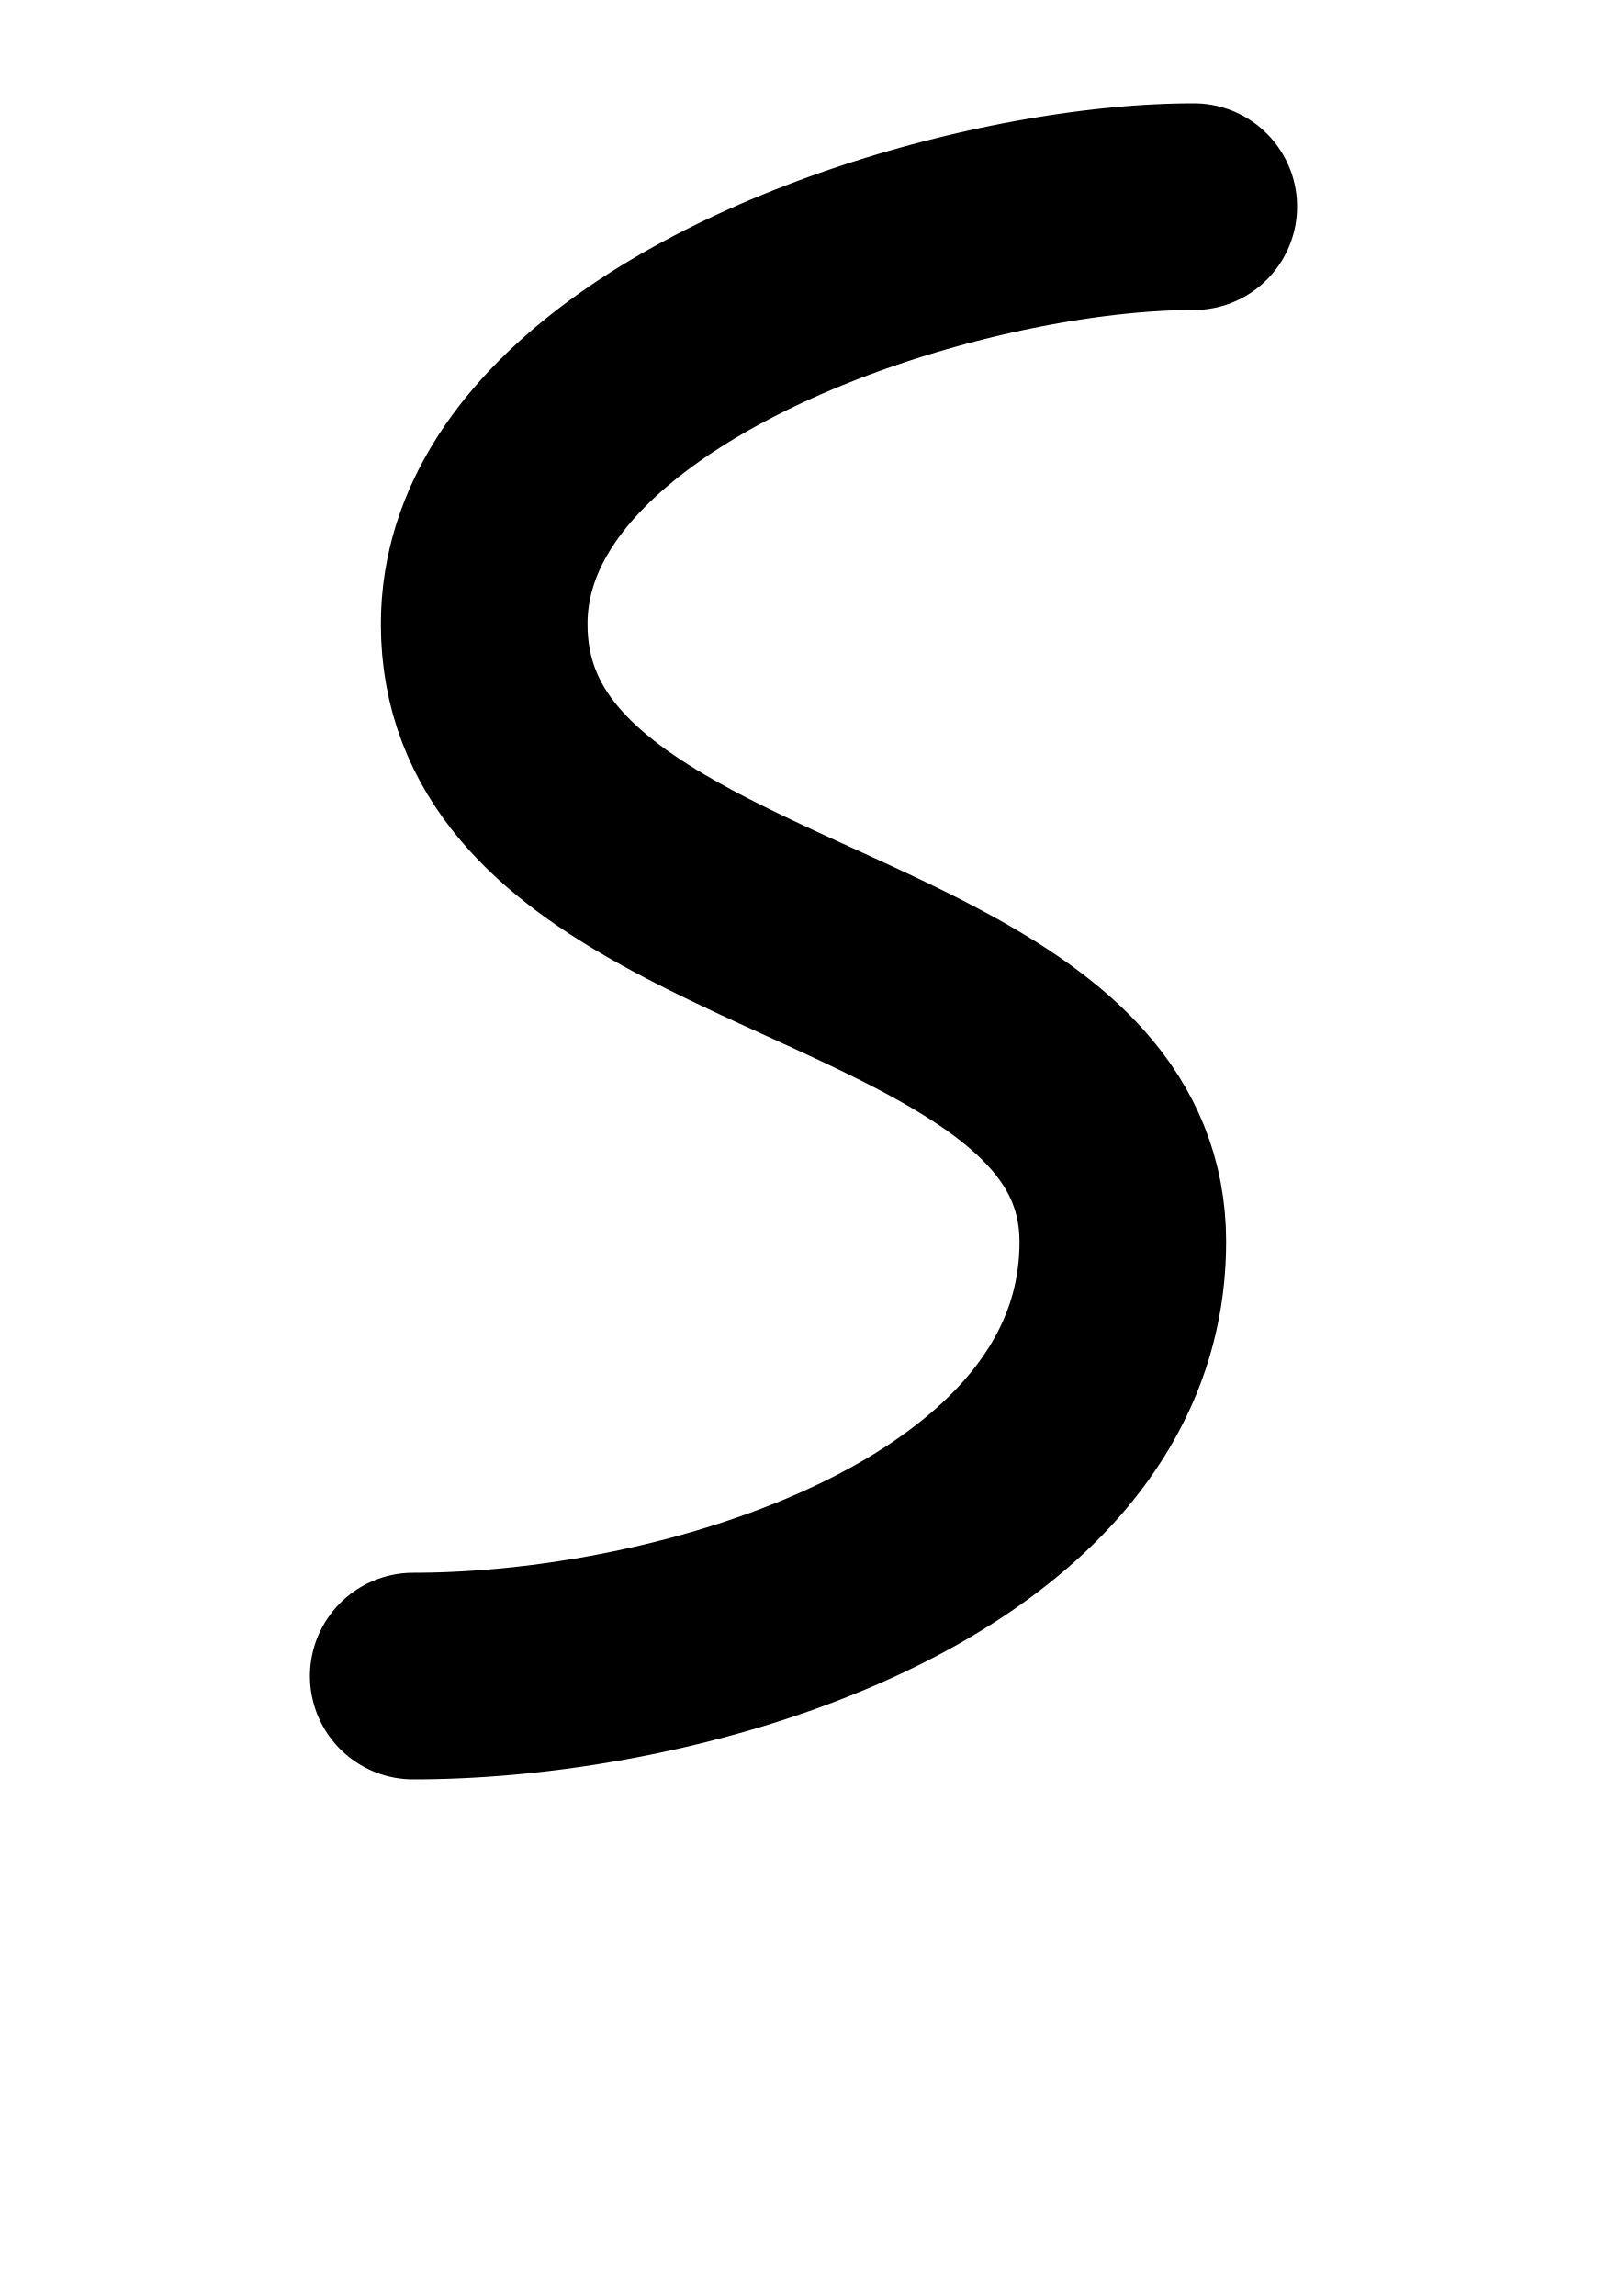
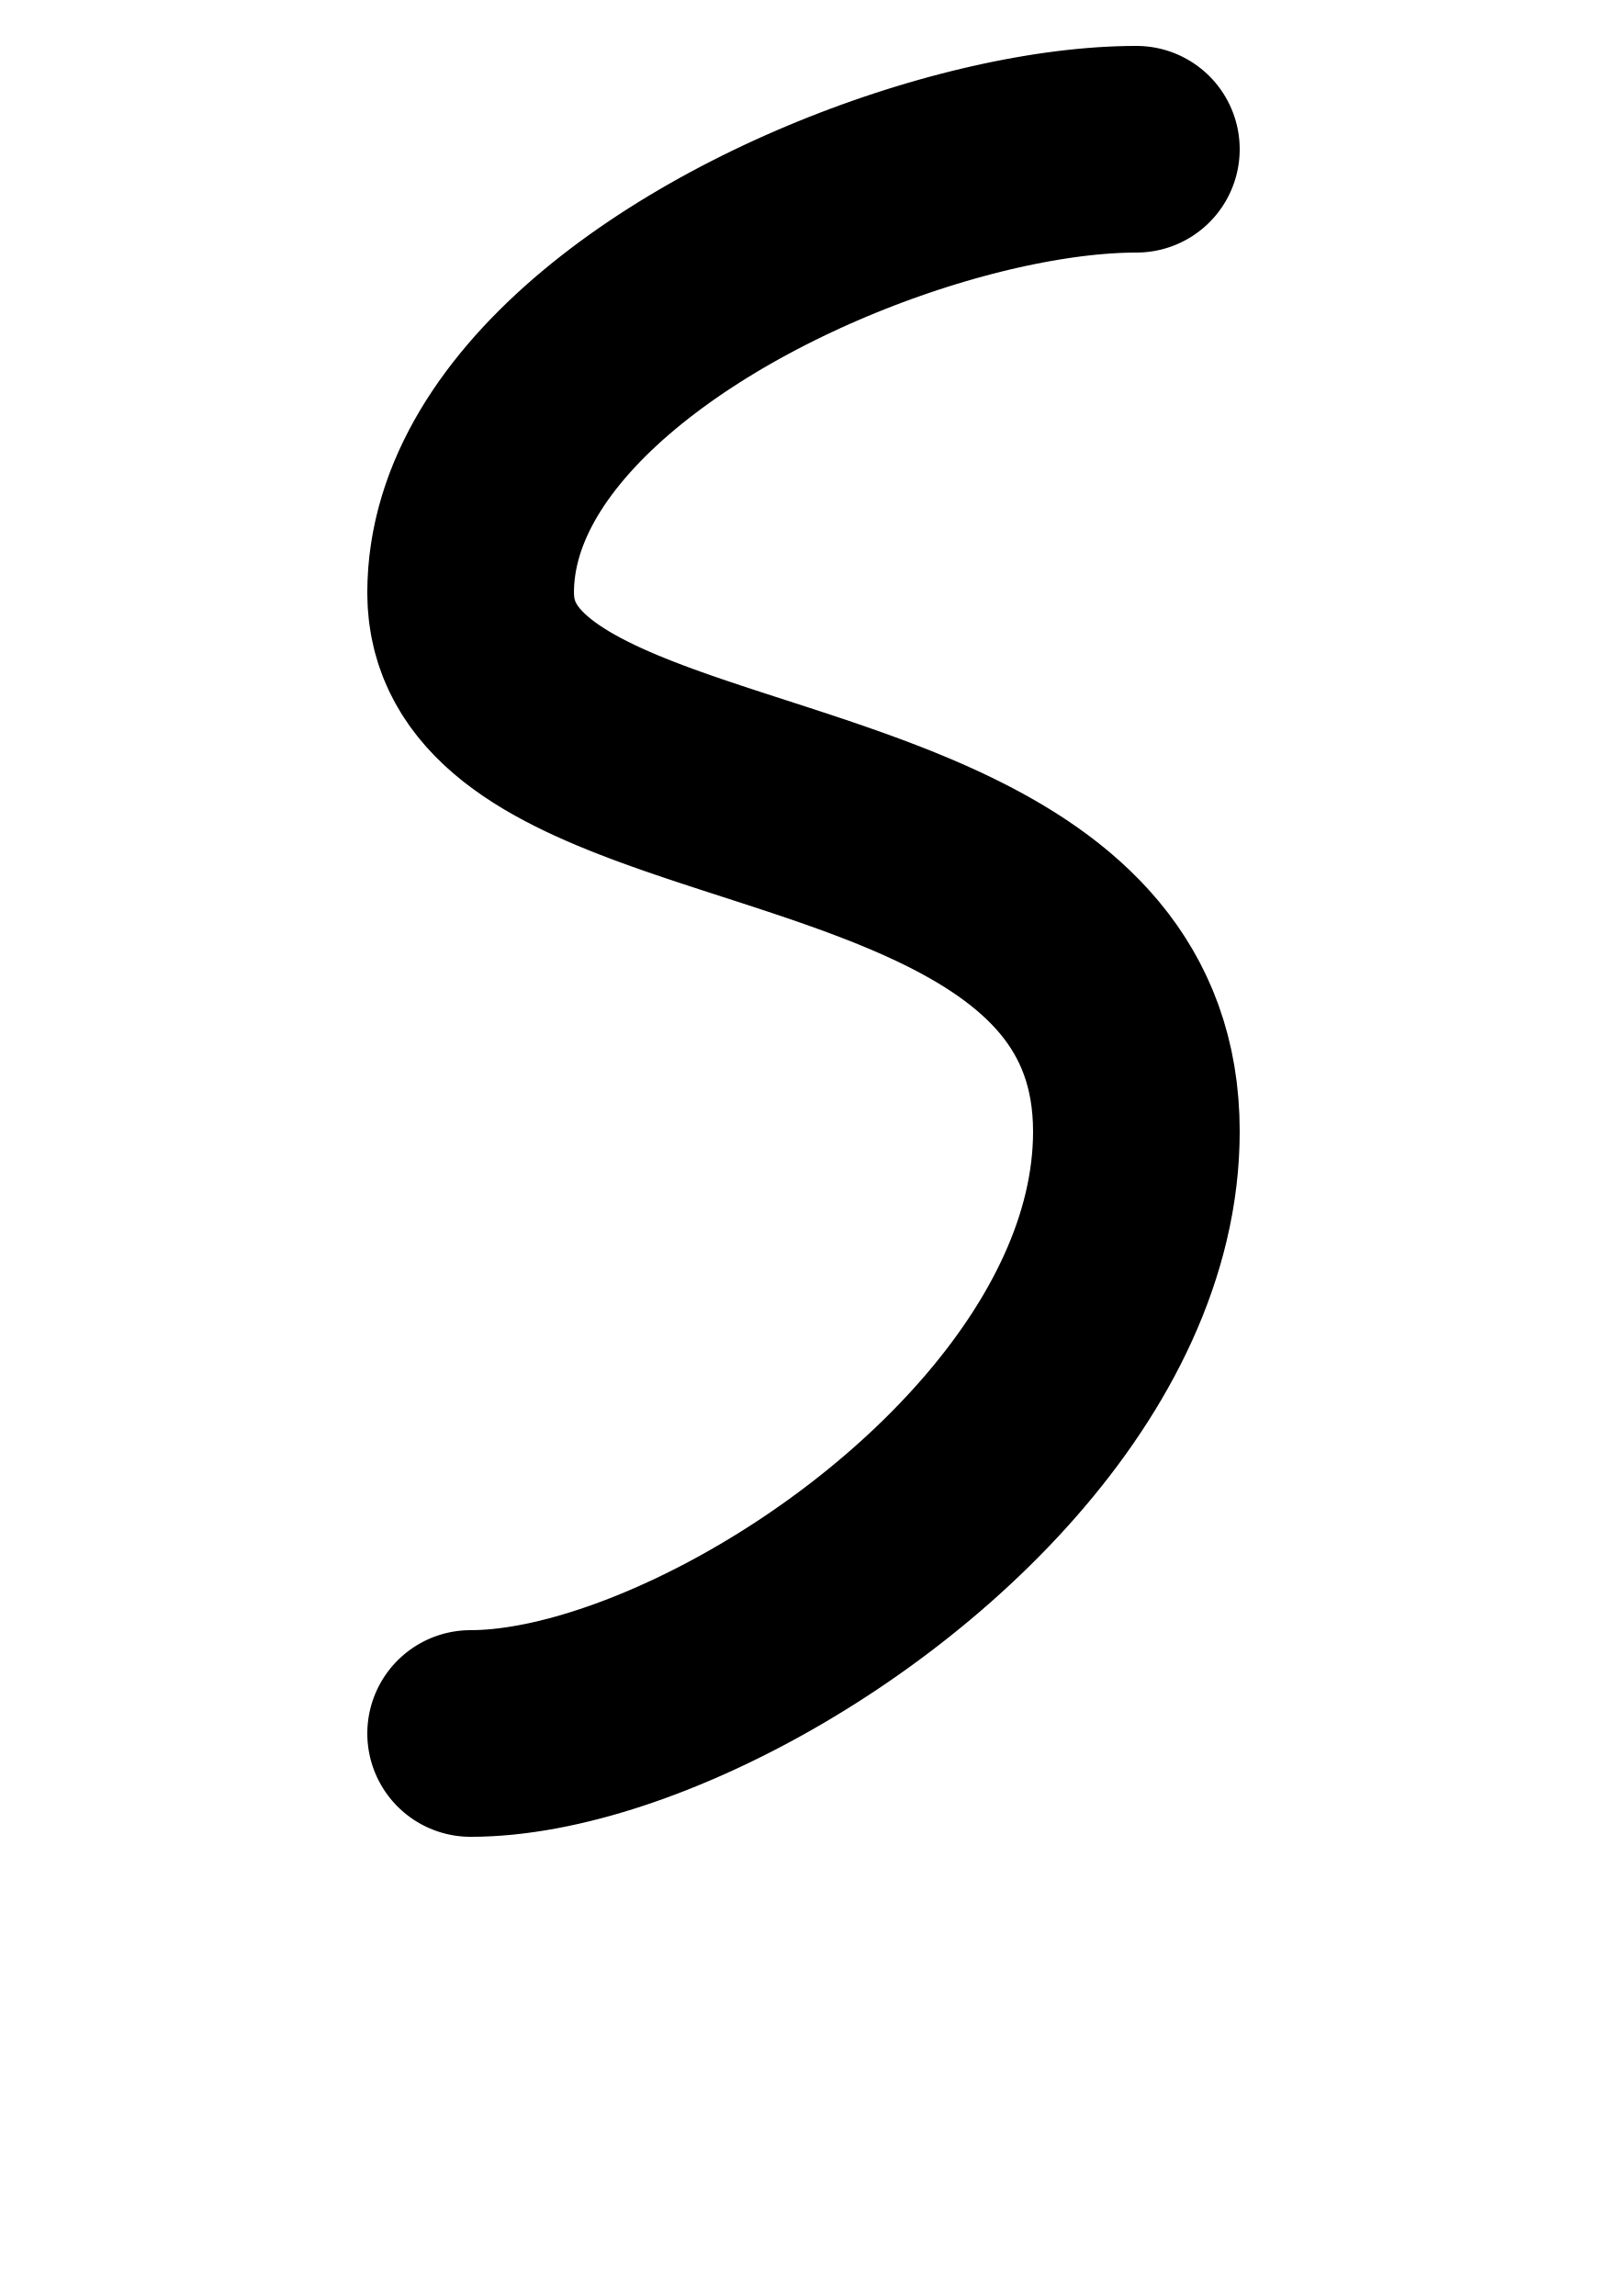
- <svg xmlns="http://www.w3.org/2000/svg" width="700.000" height="1000" viewBox="0 0 700.000 1000">
-   <path d="M 516.016 45.026 L 515.428 45.034 L 511.679 45.108 L 511.113 45.123 L 507.298 45.246 L 506.752 45.267 L 502.875 45.440 L 502.347 45.467 L 498.410 45.688 L 497.898 45.720 L 493.903 45.991 L 493.406 46.027 L 489.355 46.347 L 488.872 46.388 L 484.769 46.756 L 484.298 46.801 L 480.145 47.218 L 479.685 47.267 L 475.484 47.732 L 475.033 47.784 L 470.787 48.298 L 470.346 48.354 L 466.057 48.916 L 465.624 48.974 L 461.295 49.585 L 460.869 49.647 L 456.502 50.305 L 456.083 50.370 L 451.680 51.076 L 451.267 51.144 L 446.832 51.898 L 446.423 51.969 L 441.957 52.770 L 441.552 52.845 L 437.059 53.694 L 436.658 53.771 L 432.140 54.667 L 431.742 54.748 L 427.201 55.692 L 426.804 55.776 L 422.243 56.766 L 421.849 56.854 L 417.270 57.891 L 416.877 57.982 L 412.282 59.066 L 411.890 59.161 L 407.283 60.292 L 406.891 60.390 L 402.273 61.567 L 401.881 61.669 L 397.256 62.893 L 396.862 62.999 L 392.232 64.270 L 391.837 64.380 L 387.204 65.697 L 386.808 65.811 L 382.175 67.174 L 381.776 67.293 L 377.145 68.702 L 376.744 68.826 L 372.117 70.281 L 371.713 70.410 L 367.094 71.910 L 366.686 72.045 L 362.077 73.591 L 361.665 73.731 L 357.068 75.323 L 356.652 75.469 L 352.069 77.106 L 351.649 77.259 L 347.083 78.941 L 346.657 79.100 L 342.112 80.827 L 341.680 80.994 L 337.157 82.766 L 336.719 82.940 L 332.220 84.757 L 331.776 84.940 L 327.305 86.802 L 326.854 86.992 L 322.412 88.899 L 321.953 89.099 L 317.544 91.050 L 317.078 91.259 L 312.703 93.255 L 312.228 93.474 L 307.891 95.514 L 307.408 95.745 L 303.110 97.829 L 302.618 98.071 L 298.362 100.199 L 297.860 100.454 L 293.650 102.625 L 293.138 102.893 L 288.975 105.109 L 288.453 105.391 L 284.339 107.650 L 283.806 107.947 L 279.745 110.250 L 279.201 110.563 L 275.194 112.909 L 274.639 113.239 L 270.690 115.628 L 270.123 115.977 L 266.233 118.409 L 265.654 118.777 L 261.827 121.253 L 261.236 121.641 L 257.473 124.160 L 256.870 124.571 L 253.174 127.132 L 252.558 127.566 L 248.932 130.170 L 248.304 130.629 L 244.750 133.276 L 244.109 133.762 L 240.630 136.451 L 239.976 136.965 L 236.574 139.696 L 235.908 140.242 L 232.586 143.015 L 231.908 143.592 L 228.668 146.407 L 227.978 147.019 L 224.823 149.876 L 224.122 150.524 L 221.054 153.423 L 220.343 154.109 L 217.365 157.049 L 216.645 157.776 L 213.759 160.758 L 213.031 161.528 L 210.240 164.551 L 209.506 165.366 L 206.812 168.431 L 206.073 169.292 L 203.479 172.398 L 202.738 173.309 L 200.245 176.456 L 199.504 177.418 L 197.117 180.606 L 196.378 181.621 L 194.098 184.850 L 193.365 185.919 L 191.194 189.189 L 190.471 190.314 L 188.412 193.624 L 187.701 194.807 L 185.758 198.157 L 185.064 199.397 L 183.237 202.788 L 182.565 204.085 L 180.858 207.516 L 180.212 208.871 L 178.627 212.341 L 178.012 213.752 L 176.552 217.263 L 175.973 218.727 L 174.640 222.278 L 174.101 223.794 L 172.898 227.384 L 172.405 228.949 L 171.334 232.578 L 171.106 233.380 L 170.892 234.187 L 169.956 237.856 L 169.754 238.678 L 169.568 239.503 L 168.769 243.212 L 168.597 244.051 L 168.440 244.893 L 167.781 248.640 L 167.639 249.493 L 167.514 250.348 L 166.997 254.135 L 166.887 254.998 L 166.795 255.864 L 166.422 259.689 L 166.346 260.559 L 166.286 261.431 L 166.061 265.295 L 166.019 266.169 L 165.993 267.043 L 165.918 270.946 L 165.909 271.868 L 165.920 272.790 L 166.024 277.632 L 166.056 278.623 L 166.111 279.613 L 166.421 284.337 L 166.499 285.346 L 166.599 286.352 L 167.111 290.961 L 167.236 291.981 L 167.384 292.998 L 168.093 297.493 L 168.266 298.518 L 168.464 299.538 L 169.364 303.922 L 169.586 304.944 L 169.831 305.960 L 170.919 310.236 L 171.188 311.247 L 171.481 312.251 L 172.750 316.423 L 173.065 317.415 L 173.402 318.400 L 174.849 322.469 L 175.206 323.436 L 175.584 324.394 L 177.204 328.363 L 177.598 329.299 L 178.013 330.226 L 179.801 334.097 L 180.229 334.996 L 180.675 335.885 L 182.627 339.662 L 183.081 340.520 L 183.555 341.367 L 185.665 345.053 L 186.141 345.865 L 186.635 346.668 L 188.899 350.264 L 189.392 351.030 L 189.900 351.786 L 192.313 355.295 L 192.817 356.013 L 193.335 356.721 L 195.892 360.146 L 196.401 360.815 L 196.923 361.475 L 199.620 364.819 L 200.652 366.052 L 203.484 369.318 L 204.507 370.458 L 207.469 373.647 L 208.476 374.697 L 211.564 377.814 L 212.549 378.778 L 215.757 381.824 L 216.715 382.706 L 220.039 385.684 L 220.965 386.491 L 224.401 389.403 L 225.291 390.139 L 228.834 392.989 L 229.687 393.658 L 233.331 396.448 L 234.144 397.056 L 237.885 399.789 L 238.657 400.340 L 242.491 403.018 L 243.221 403.518 L 247.142 406.144 L 247.830 406.595 L 251.834 409.172 L 252.480 409.580 L 256.562 412.110 L 257.166 412.477 L 261.322 414.963 L 261.884 415.294 L 266.108 417.739 L 266.629 418.035 L 270.917 420.441 L 271.397 420.707 L 275.745 423.077 L 276.185 423.314 L 280.587 425.650 L 280.988 425.860 L 285.439 428.166 L 285.801 428.352 L 290.298 430.629 L 290.622 430.792 L 295.159 433.044 L 295.446 433.186 L 300.018 435.415 L 300.268 435.536 L 304.871 437.746 L 305.085 437.848 L 309.714 440.040 L 309.892 440.124 L 314.542 442.301 L 314.684 442.367 L 319.351 444.533 L 319.458 444.582 L 324.137 446.738 L 324.209 446.772 L 328.895 448.921 L 333.621 451.083 L 338.293 453.220 L 342.922 455.343 L 347.504 457.452 L 352.033 459.552 L 356.506 461.643 L 360.917 463.729 L 365.259 465.810 L 369.529 467.888 L 373.721 469.965 L 377.829 472.042 L 381.847 474.120 L 385.771 476.199 L 389.594 478.280 L 393.311 480.364 L 396.917 482.449 L 400.405 484.536 L 403.771 486.623 L 407.010 488.710 L 410.116 490.795 L 413.085 492.876 L 415.913 494.951 L 418.595 497.017 L 421.130 499.072 L 423.514 501.113 L 425.746 503.136 L 427.826 505.139 L 429.754 507.118 L 431.532 509.072 L 433.164 510.998 L 434.653 512.897 L 436.006 514.769 L 437.230 516.617 L 438.331 518.446 L 439.318 520.262 L 440.200 522.077 L 440.984 523.900 L 441.676 525.749 L 442.281 527.638 L 442.803 529.588 L 443.241 531.616 L 443.594 533.744 L 443.857 535.990 L 444.022 538.374 L 444.083 541.062 L 444.038 543.854 L 443.900 546.735 L 443.672 549.556 L 443.359 552.319 L 442.961 555.032 L 442.481 557.696 L 441.920 560.318 L 441.278 562.902 L 440.556 565.452 L 439.755 567.971 L 438.873 570.463 L 437.910 572.932 L 436.867 575.381 L 435.741 577.812 L 434.532 580.226 L 433.239 582.627 L 431.861 585.015 L 430.398 587.391 L 428.847 589.757 L 427.209 592.111 L 425.483 594.455 L 423.668 596.788 L 421.764 599.109 L 419.771 601.418 L 417.690 603.715 L 415.520 605.998 L 413.261 608.265 L 410.916 610.517 L 408.483 612.752 L 405.965 614.968 L 403.362 617.165 L 400.677 619.341 L 397.909 621.494 L 395.061 623.624 L 392.135 625.730 L 389.131 627.810 L 386.053 629.862 L 382.902 631.887 L 379.679 633.883 L 376.388 635.848 L 373.030 637.783 L 369.607 639.685 L 366.122 641.555 L 362.576 643.391 L 358.973 645.193 L 355.314 646.959 L 351.602 648.690 L 347.839 650.385 L 344.028 652.042 L 340.170 653.662 L 336.269 655.244 L 332.326 656.788 L 328.345 658.292 L 324.327 659.758 L 320.275 661.183 L 316.192 662.569 L 312.080 663.915 L 307.941 665.219 L 303.778 666.483 L 299.593 667.706 L 295.389 668.888 L 291.168 670.028 L 286.933 671.127 L 282.686 672.184 L 278.430 673.199 L 274.167 674.172 L 269.899 675.104 L 265.629 675.993 L 261.360 676.840 L 257.094 677.645 L 252.833 678.407 L 248.580 679.128 L 244.338 679.806 L 240.109 680.442 L 235.896 681.036 L 231.700 681.588 L 227.525 682.098 L 223.374 682.566 L 219.248 682.993 L 215.151 683.377 L 211.085 683.721 L 207.053 684.023 L 203.057 684.284 L 199.100 684.504 L 195.185 684.683 L 191.315 684.822 L 187.493 684.921 L 183.720 684.980 L 179.763 685.001 L 178.659 685.020 L 177.555 685.066 L 176.453 685.140 L 175.354 685.241 L 174.257 685.368 L 173.163 685.522 L 172.073 685.704 L 170.989 685.911 L 169.909 686.146 L 168.836 686.407 L 167.770 686.694 L 166.711 687.007 L 165.660 687.346 L 164.617 687.711 L 163.584 688.101 L 162.561 688.517 L 161.548 688.957 L 160.546 689.422 L 159.556 689.912 L 158.579 690.426 L 157.614 690.963 L 156.663 691.525 L 155.725 692.109 L 154.803 692.716 L 153.895 693.346 L 153.004 693.997 L 152.128 694.671 L 151.270 695.365 L 150.428 696.081 L 149.605 696.817 L 148.800 697.573 L 148.013 698.348 L 147.246 699.143 L 146.499 699.956 L 145.771 700.787 L 145.065 701.636 L 144.379 702.502 L 143.715 703.384 L 143.073 704.283 L 142.453 705.197 L 141.855 706.126 L 141.281 707.069 L 140.730 708.026 L 140.202 708.996 L 139.699 709.979 L 139.220 710.974 L 138.765 711.981 L 138.335 712.998 L 137.931 714.026 L 137.551 715.063 L 137.198 716.109 L 136.870 717.164 L 136.568 718.226 L 136.292 719.296 L 136.042 720.372 L 135.819 721.453 L 135.623 722.540 L 135.453 723.632 L 135.310 724.727 L 135.194 725.825 L 135.105 726.926 L 135.043 728.029 L 135.008 729.132 L 135.001 730.237 L 135.020 731.341 L 135.066 732.445 L 135.140 733.547 L 135.241 734.646 L 135.368 735.743 L 135.522 736.837 L 135.704 737.927 L 135.911 739.011 L 136.146 740.091 L 136.407 741.164 L 136.694 742.230 L 137.007 743.289 L 137.346 744.340 L 137.711 745.383 L 138.101 746.416 L 138.517 747.439 L 138.957 748.452 L 139.422 749.454 L 139.912 750.444 L 140.426 751.421 L 140.963 752.386 L 141.525 753.337 L 142.109 754.275 L 142.716 755.197 L 143.346 756.105 L 143.997 756.996 L 144.671 757.872 L 145.365 758.730 L 146.081 759.572 L 146.817 760.395 L 147.573 761.200 L 148.348 761.987 L 149.143 762.754 L 149.956 763.501 L 150.787 764.229 L 151.636 764.935 L 152.502 765.621 L 153.384 766.285 L 154.283 766.927 L 155.197 767.547 L 156.126 768.145 L 157.069 768.719 L 158.026 769.270 L 158.996 769.798 L 159.979 770.301 L 160.974 770.780 L 161.981 771.235 L 162.998 771.665 L 164.026 772.069 L 165.063 772.449 L 166.109 772.802 L 167.164 773.130 L 168.226 773.432 L 169.296 773.708 L 170.372 773.958 L 171.453 774.181 L 172.540 774.377 L 173.632 774.547 L 174.727 774.690 L 175.825 774.806 L 176.926 774.895 L 178.029 774.957 L 179.132 774.992 L 180.237 774.999 L 184.427 774.977 L 184.894 774.972 L 189.130 774.906 L 189.589 774.897 L 193.867 774.786 L 194.318 774.772 L 198.637 774.617 L 199.081 774.599 L 203.438 774.399 L 203.877 774.377 L 208.270 774.133 L 208.704 774.107 L 213.132 773.818 L 213.561 773.787 L 218.020 773.453 L 218.445 773.420 L 222.935 773.040 L 223.356 773.003 L 227.874 772.579 L 228.292 772.537 L 232.835 772.068 L 233.252 772.023 L 237.818 771.508 L 238.233 771.459 L 242.821 770.898 L 243.234 770.846 L 247.842 770.240 L 248.254 770.184 L 252.879 769.532 L 253.290 769.472 L 257.931 768.774 L 258.342 768.710 L 262.995 767.966 L 263.407 767.898 L 268.072 767.108 L 268.484 767.036 L 273.158 766.200 L 273.571 766.124 L 278.251 765.241 L 278.666 765.160 L 283.352 764.231 L 283.768 764.146 L 288.456 763.170 L 288.875 763.081 L 293.564 762.058 L 293.986 761.963 L 298.672 760.894 L 299.097 760.794 L 303.780 759.678 L 304.209 759.573 L 308.886 758.409 L 309.318 758.299 L 313.987 757.088 L 314.424 756.972 L 319.083 755.714 L 319.524 755.592 L 324.171 754.286 L 324.617 754.158 L 329.250 752.804 L 329.701 752.670 L 334.317 751.268 L 334.774 751.127 L 339.372 749.677 L 339.835 749.528 L 344.412 748.031 L 344.881 747.875 L 349.436 746.329 L 349.911 746.164 L 354.442 744.570 L 354.924 744.398 L 359.428 742.755 L 359.917 742.573 L 364.392 740.882 L 364.889 740.691 L 369.333 738.951 L 369.838 738.750 L 374.248 736.961 L 374.762 736.750 L 379.137 734.912 L 379.659 734.689 L 383.997 732.803 L 384.528 732.568 L 388.826 730.632 L 389.366 730.385 L 393.623 728.400 L 394.172 728.139 L 398.385 726.105 L 398.945 725.830 L 403.112 723.746 L 403.681 723.457 L 407.800 721.323 L 408.380 721.018 L 412.449 718.835 L 413.038 718.513 L 417.056 716.280 L 417.656 715.941 L 421.619 713.658 L 422.229 713.300 L 426.136 710.966 L 426.757 710.589 L 430.606 708.205 L 431.237 707.807 L 435.025 705.373 L 435.667 704.953 L 439.393 702.469 L 440.045 702.025 L 443.706 699.490 L 444.368 699.023 L 447.962 696.437 L 448.634 695.944 L 452.159 693.307 L 452.841 692.787 L 456.295 690.100 L 456.985 689.551 L 460.366 686.812 L 461.065 686.234 L 464.371 683.444 L 465.077 682.835 L 468.306 679.994 L 469.019 679.353 L 472.168 676.460 L 472.887 675.784 L 475.954 672.840 L 476.678 672.130 L 479.661 669.133 L 480.388 668.387 L 483.286 665.338 L 484.014 664.554 L 486.824 661.454 L 487.552 660.631 L 490.272 657.479 L 490.998 656.616 L 493.626 653.411 L 494.347 652.508 L 496.881 649.251 L 497.596 648.306 L 500.034 644.997 L 500.740 644.010 L 503.079 640.648 L 503.774 639.620 L 506.013 636.205 L 506.693 635.134 L 508.829 631.667 L 509.492 630.555 L 511.524 627.034 L 512.167 625.881 L 514.091 622.308 L 514.711 621.115 L 516.526 617.488 L 517.119 616.257 L 518.824 612.577 L 519.387 611.309 L 520.979 607.575 L 521.510 606.273 L 522.986 602.486 L 523.482 601.152 L 524.841 597.311 L 525.299 595.948 L 526.538 592.053 L 526.956 590.665 L 528.073 586.716 L 528.448 585.306 L 529.442 581.303 L 529.772 579.875 L 530.641 575.818 L 530.925 574.376 L 531.666 570.265 L 531.903 568.814 L 532.514 564.648 L 532.703 563.192 L 533.182 558.971 L 533.323 557.514 L 533.667 553.239 L 533.761 551.786 L 533.969 547.456 L 534.015 546.011 L 534.085 541.626 L 534.091 540.756 L 534.079 539.886 L 533.975 535.286 L 533.939 534.243 L 533.879 533.202 L 533.568 528.714 L 533.482 527.654 L 533.371 526.595 L 532.859 522.218 L 532.721 521.147 L 532.557 520.079 L 531.849 515.810 L 531.657 514.736 L 531.440 513.668 L 530.540 509.504 L 530.296 508.437 L 530.026 507.376 L 528.938 503.314 L 528.643 502.263 L 528.323 501.219 L 527.053 497.257 L 526.710 496.229 L 526.343 495.209 L 524.896 491.344 L 524.509 490.347 L 524.098 489.360 L 522.479 485.589 L 522.053 484.630 L 521.606 483.681 L 519.818 480.002 L 519.360 479.086 L 518.881 478.181 L 516.930 474.592 L 516.446 473.723 L 515.942 472.866 L 513.832 469.363 L 513.328 468.545 L 512.806 467.739 L 510.542 464.319 L 510.024 463.554 L 509.491 462.799 L 507.078 459.460 L 506.552 458.748 L 506.013 458.046 L 503.455 454.786 L 502.928 454.126 L 502.388 453.476 L 499.691 450.292 L 498.630 449.084 L 495.798 445.973 L 494.754 444.864 L 491.791 441.823 L 490.770 440.807 L 487.682 437.834 L 486.690 436.907 L 483.481 433.999 L 482.523 433.155 L 479.199 430.309 L 478.278 429.542 L 474.842 426.756 L 473.962 426.061 L 470.419 423.332 L 469.582 422.702 L 465.938 420.028 L 465.144 419.458 L 461.402 416.836 L 460.653 416.322 L 456.819 413.748 L 456.115 413.285 L 452.194 410.758 L 451.534 410.341 L 447.530 407.858 L 446.914 407.483 L 442.832 405.042 L 442.261 404.706 L 438.105 402.302 L 437.577 402.002 L 433.353 399.634 L 432.867 399.366 L 428.579 397.032 L 428.135 396.793 L 423.788 394.489 L 423.385 394.278 L 418.983 392.002 L 418.620 391.817 L 414.168 389.566 L 413.844 389.404 L 409.348 387.176 L 409.062 387.035 L 404.525 384.827 L 404.277 384.707 L 399.705 382.516 L 399.494 382.416 L 394.891 380.239 L 394.717 380.157 L 390.088 377.993 L 389.950 377.928 L 385.299 375.773 L 385.197 375.726 L 380.530 373.577 L 380.462 373.546 L 375.783 371.401 L 371.066 369.243 L 366.398 367.107 L 361.767 364.982 L 357.178 362.868 L 352.635 360.760 L 348.145 358.658 L 343.712 356.558 L 339.341 354.460 L 335.037 352.361 L 330.806 350.261 L 326.653 348.157 L 322.583 346.049 L 318.602 343.936 L 314.715 341.817 L 310.928 339.692 L 307.245 337.561 L 303.673 335.424 L 300.216 333.281 L 296.879 331.134 L 293.668 328.983 L 290.586 326.831 L 287.638 324.677 L 284.827 322.526 L 282.157 320.378 L 279.630 318.235 L 277.248 316.102 L 275.012 313.979 L 272.921 311.869 L 270.975 309.774 L 269.172 307.694 L 267.507 305.630 L 265.978 303.581 L 264.578 301.545 L 263.301 299.518 L 262.142 297.493 L 261.093 295.462 L 260.148 293.416 L 259.301 291.341 L 258.549 289.225 L 257.887 287.050 L 257.315 284.800 L 256.834 282.458 L 256.448 280.005 L 256.161 277.424 L 255.982 274.698 L 255.919 271.769 L 255.959 269.662 L 256.083 267.543 L 256.286 265.453 L 256.569 263.385 L 256.930 261.333 L 257.370 259.289 L 257.891 257.249 L 258.494 255.206 L 259.181 253.156 L 259.954 251.096 L 260.816 249.024 L 261.769 246.936 L 262.817 244.831 L 263.960 242.710 L 265.201 240.571 L 266.541 238.415 L 267.983 236.244 L 269.527 234.058 L 271.175 231.858 L 272.925 229.648 L 274.780 227.428 L 276.737 225.202 L 278.797 222.970 L 280.959 220.736 L 283.222 218.502 L 285.584 216.271 L 288.044 214.043 L 290.600 211.823 L 293.250 209.611 L 295.992 207.410 L 298.823 205.222 L 301.742 203.048 L 304.746 200.891 L 307.832 198.753 L 310.998 196.634 L 314.240 194.537 L 317.558 192.463 L 320.946 190.413 L 324.404 188.389 L 327.927 186.391 L 331.513 184.422 L 335.160 182.481 L 338.864 180.571 L 342.622 178.692 L 346.432 176.845 L 350.290 175.030 L 354.194 173.250 L 358.141 171.503 L 362.128 169.792 L 366.151 168.117 L 370.208 166.478 L 374.297 164.876 L 378.413 163.312 L 382.555 161.786 L 386.719 160.298 L 390.902 158.850 L 395.102 157.442 L 399.315 156.073 L 403.538 154.745 L 407.770 153.458 L 412.005 152.212 L 416.243 151.008 L 420.479 149.846 L 424.711 148.726 L 428.936 147.648 L 433.151 146.614 L 437.352 145.622 L 441.537 144.674 L 445.703 143.769 L 449.847 142.909 L 453.965 142.092 L 458.055 141.319 L 462.114 140.591 L 466.137 139.907 L 470.123 139.268 L 474.067 138.674 L 477.967 138.124 L 481.819 137.620 L 485.619 137.160 L 489.365 136.745 L 493.053 136.375 L 496.678 136.049 L 500.238 135.768 L 503.729 135.531 L 507.146 135.339 L 510.486 135.190 L 513.744 135.085 L 516.916 135.022 L 520.303 134.999 L 521.407 134.978 L 522.510 134.930 L 523.612 134.855 L 524.712 134.753 L 525.809 134.624 L 526.902 134.468 L 527.991 134.285 L 529.076 134.075 L 530.155 133.839 L 531.228 133.577 L 532.294 133.288 L 533.352 132.973 L 534.403 132.633 L 535.445 132.267 L 536.477 131.875 L 537.500 131.458 L 538.512 131.016 L 539.513 130.549 L 540.502 130.058 L 541.479 129.543 L 542.443 129.004 L 543.394 128.441 L 544.330 127.856 L 545.252 127.247 L 546.158 126.616 L 547.049 125.963 L 547.923 125.289 L 548.781 124.593 L 549.621 123.876 L 550.444 123.139 L 551.248 122.382 L 552.033 121.605 L 552.799 120.809 L 553.545 119.995 L 554.271 119.163 L 554.977 118.313 L 555.661 117.446 L 556.324 116.563 L 556.965 115.663 L 557.583 114.748 L 558.180 113.819 L 558.753 112.874 L 559.302 111.916 L 559.828 110.945 L 560.330 109.962 L 560.808 108.966 L 561.261 107.959 L 561.690 106.941 L 562.093 105.912 L 562.471 104.875 L 562.823 103.828 L 563.149 102.773 L 563.450 101.710 L 563.724 100.640 L 563.972 99.564 L 564.193 98.482 L 564.388 97.395 L 564.556 96.303 L 564.698 95.208 L 564.812 94.109 L 564.899 93.008 L 564.960 91.906 L 564.993 90.802 L 564.999 89.697 L 564.978 88.593 L 564.930 87.490 L 564.855 86.388 L 564.753 85.288 L 564.624 84.191 L 564.468 83.098 L 564.285 82.009 L 564.075 80.924 L 563.839 79.845 L 563.577 78.772 L 563.288 77.706 L 562.973 76.648 L 562.633 75.597 L 562.267 74.555 L 561.875 73.523 L 561.458 72.500 L 561.016 71.488 L 560.549 70.487 L 560.058 69.498 L 559.543 68.521 L 559.004 67.557 L 558.441 66.606 L 557.856 65.670 L 557.247 64.748 L 556.616 63.842 L 555.963 62.951 L 555.289 62.077 L 554.593 61.219 L 553.876 60.379 L 553.139 59.556 L 552.382 58.752 L 551.605 57.967 L 550.809 57.201 L 549.995 56.455 L 549.163 55.729 L 548.313 55.023 L 547.446 54.339 L 546.563 53.676 L 545.663 53.035 L 544.748 52.417 L 543.819 51.820 L 542.874 51.247 L 541.916 50.698 L 540.945 50.172 L 539.962 49.670 L 538.966 49.192 L 537.959 48.739 L 536.941 48.310 L 535.912 47.907 L 534.875 47.529 L 533.828 47.177 L 532.773 46.851 L 531.710 46.550 L 530.640 46.276 L 529.564 46.028 L 528.482 45.807 L 527.395 45.612 L 526.303 45.444 L 525.208 45.302 L 524.109 45.188 L 523.008 45.101 L 521.906 45.040 L 520.802 45.007 L 519.697 45.001 L 516.016 45.026 Z" fill="black" fill-rule="evenodd" />
+ <svg xmlns="http://www.w3.org/2000/svg" viewBox="0 0 700.000 1000" width="700.000" height="1000">
+   <path d="M 491.139 20.033 L 490.350 20.047 L 486.832 20.141 L 486.078 20.167 L 482.499 20.322 L 481.775 20.360 L 478.137 20.576 L 477.442 20.623 L 473.748 20.901 L 473.079 20.956 L 469.331 21.294 L 468.686 21.357 L 464.886 21.754 L 464.263 21.824 L 460.414 22.281 L 459.812 22.357 L 455.915 22.873 L 455.332 22.954 L 451.391 23.528 L 450.825 23.615 L 446.841 24.247 L 446.291 24.338 L 442.267 25.028 L 441.732 25.123 L 437.670 25.870 L 437.149 25.970 L 433.051 26.774 L 432.542 26.877 L 428.412 27.737 L 427.913 27.843 L 423.752 28.759 L 423.264 28.869 L 419.075 29.840 L 418.596 29.954 L 414.381 30.979 L 413.910 31.097 L 409.671 32.176 L 409.208 32.297 L 404.948 33.431 L 404.492 33.555 L 400.212 34.742 L 399.762 34.869 L 395.466 36.109 L 395.021 36.240 L 390.711 37.532 L 390.271 37.666 L 385.948 39.010 L 385.512 39.149 L 381.180 40.544 L 380.747 40.686 L 376.408 42.133 L 375.978 42.278 L 371.634 43.775 L 371.206 43.925 L 366.859 45.472 L 366.433 45.626 L 362.086 47.223 L 361.661 47.381 L 357.316 49.027 L 356.892 49.190 L 352.551 50.885 L 352.128 51.053 L 347.794 52.795 L 347.370 52.968 L 343.045 54.758 L 342.620 54.937 L 338.307 56.774 L 337.881 56.959 L 333.581 58.843 L 333.153 59.033 L 328.870 60.963 L 328.440 61.160 L 324.176 63.136 L 323.743 63.339 L 319.499 65.361 L 319.064 65.571 L 314.843 67.638 L 314.405 67.855 L 310.210 69.966 L 309.767 70.192 L 305.600 72.347 L 305.154 72.581 L 301.017 74.779 L 300.565 75.022 L 296.461 77.263 L 296.005 77.516 L 291.936 79.800 L 291.474 80.062 L 287.442 82.388 L 286.975 82.661 L 282.982 85.028 L 282.509 85.313 L 278.559 87.721 L 278.079 88.018 L 274.173 90.467 L 273.686 90.776 L 269.827 93.266 L 269.333 93.588 L 265.523 96.117 L 265.022 96.455 L 261.263 99.023 L 260.754 99.375 L 257.049 101.982 L 256.532 102.351 L 252.883 104.996 L 252.358 105.382 L 248.767 108.065 L 248.234 108.470 L 244.703 111.190 L 244.162 111.614 L 240.694 114.372 L 240.144 114.816 L 236.742 117.610 L 236.183 118.077 L 232.849 120.906 L 232.281 121.397 L 229.016 124.262 L 228.440 124.777 L 225.248 127.677 L 224.663 128.218 L 221.546 131.153 L 220.952 131.722 L 217.912 134.691 L 217.310 135.290 L 214.350 138.292 L 213.740 138.923 L 210.862 141.958 L 210.245 142.622 L 207.451 145.690 L 206.827 146.389 L 204.119 149.489 L 203.491 150.224 L 200.872 153.356 L 200.239 154.131 L 197.711 157.294 L 197.075 158.109 L 194.640 161.303 L 194.002 162.162 L 191.664 165.386 L 191.026 166.289 L 188.786 169.543 L 188.150 170.492 L 186.010 173.775 L 185.379 174.773 L 183.342 178.085 L 182.718 179.133 L 180.786 182.474 L 180.171 183.572 L 178.348 186.941 L 177.746 188.092 L 176.032 191.488 L 175.447 192.692 L 173.845 196.116 L 173.280 197.373 L 171.793 200.823 L 171.252 202.134 L 169.882 205.610 L 169.370 206.975 L 168.120 210.476 L 167.640 211.893 L 166.511 215.420 L 166.069 216.887 L 165.064 220.438 L 164.664 221.953 L 163.785 225.528 L 163.431 227.088 L 162.682 230.687 L 162.378 232.288 L 161.760 235.911 L 161.511 237.549 L 161.026 241.194 L 160.922 242.027 L 160.835 242.863 L 160.485 246.530 L 160.413 247.377 L 160.356 248.225 L 160.145 251.914 L 160.104 252.771 L 160.079 253.628 L 160.008 257.339 L 160.001 258.439 L 160.020 259.538 L 160.129 263.202 L 160.191 264.577 L 160.295 265.948 L 160.618 269.501 L 160.714 270.439 L 160.829 271.374 L 160.963 272.307 L 161.497 275.750 L 161.654 276.698 L 161.831 277.641 L 162.029 278.581 L 162.767 281.918 L 162.986 282.862 L 163.226 283.801 L 163.486 284.734 L 164.424 287.969 L 164.704 288.896 L 165.004 289.817 L 165.323 290.731 L 166.456 293.866 L 166.792 294.764 L 167.146 295.654 L 167.519 296.537 L 168.843 299.575 L 169.227 300.432 L 169.629 301.282 L 170.048 302.122 L 171.557 305.067 L 172.199 306.276 L 172.878 307.464 L 174.567 310.319 L 175.255 311.443 L 175.975 312.548 L 177.839 315.315 L 178.557 316.350 L 179.305 317.364 L 181.339 320.046 L 182.074 320.990 L 182.834 321.913 L 185.033 324.514 L 185.772 325.366 L 186.532 326.199 L 188.892 328.722 L 189.624 329.486 L 190.374 330.233 L 192.889 332.680 L 193.605 333.361 L 194.336 334.027 L 197.002 336.402 L 197.694 337.006 L 198.399 337.596 L 201.211 339.902 L 201.875 340.437 L 202.549 340.958 L 205.501 343.198 L 206.773 344.128 L 209.861 346.305 L 211.063 347.123 L 214.282 349.240 L 215.410 349.959 L 218.755 352.018 L 219.810 352.648 L 223.276 354.654 L 224.258 355.206 L 227.839 357.161 L 228.749 357.645 L 232.442 359.552 L 233.283 359.975 L 237.082 361.838 L 237.855 362.208 L 241.755 364.028 L 242.464 364.352 L 246.460 366.134 L 247.107 366.416 L 251.194 368.163 L 251.782 368.409 L 255.956 370.123 L 256.487 370.337 L 260.742 372.022 L 261.219 372.207 L 265.551 373.865 L 265.976 374.026 L 270.380 375.660 L 270.755 375.798 L 275.226 377.412 L 275.554 377.530 L 280.086 379.127 L 280.368 379.225 L 284.957 380.808 L 285.196 380.890 L 289.836 382.462 L 290.032 382.528 L 294.720 384.091 L 294.875 384.143 L 299.604 385.701 L 299.719 385.739 L 304.486 387.296 L 304.562 387.321 L 309.360 388.878 L 314.224 390.452 L 319.054 392.015 L 323.864 393.577 L 328.650 395.139 L 333.406 396.706 L 338.129 398.279 L 342.814 399.862 L 347.454 401.457 L 352.045 403.065 L 356.581 404.690 L 361.058 406.333 L 365.469 407.996 L 369.809 409.680 L 374.073 411.386 L 378.255 413.117 L 382.348 414.872 L 386.349 416.653 L 390.250 418.460 L 394.047 420.293 L 397.733 422.152 L 401.305 424.036 L 404.756 425.945 L 408.083 427.877 L 411.280 429.832 L 414.344 431.808 L 417.272 433.802 L 420.061 435.814 L 422.709 437.842 L 425.215 439.882 L 427.579 441.935 L 429.802 443.999 L 431.886 446.073 L 433.834 448.159 L 435.650 450.256 L 437.338 452.369 L 438.905 454.501 L 440.355 456.660 L 441.696 458.853 L 442.932 461.091 L 444.069 463.385 L 445.111 465.749 L 446.059 468.198 L 446.916 470.749 L 447.679 473.418 L 448.346 476.222 L 448.911 479.177 L 449.367 482.299 L 449.706 485.603 L 449.918 489.101 L 449.993 492.902 L 449.945 496.077 L 449.795 499.359 L 449.546 502.651 L 449.198 505.954 L 448.752 509.270 L 448.207 512.599 L 447.563 515.942 L 446.821 519.300 L 445.981 522.672 L 445.042 526.058 L 444.005 529.457 L 442.870 532.869 L 441.637 536.293 L 440.306 539.728 L 438.879 543.171 L 437.356 546.623 L 435.738 550.081 L 434.025 553.544 L 432.218 557.009 L 430.319 560.476 L 428.329 563.942 L 426.249 567.406 L 424.081 570.865 L 421.827 574.317 L 419.487 577.761 L 417.064 581.195 L 414.559 584.617 L 411.975 588.025 L 409.314 591.417 L 406.577 594.791 L 403.766 598.145 L 400.884 601.478 L 397.933 604.788 L 394.915 608.073 L 391.832 611.331 L 388.688 614.561 L 385.483 617.761 L 382.221 620.929 L 378.904 624.064 L 375.535 627.163 L 372.115 630.227 L 368.648 633.252 L 365.136 636.238 L 361.582 639.183 L 357.988 642.086 L 354.356 644.944 L 350.690 647.758 L 346.992 650.524 L 343.265 653.243 L 339.511 655.912 L 335.733 658.531 L 331.934 661.098 L 328.116 663.611 L 324.283 666.070 L 320.437 668.473 L 316.582 670.819 L 312.719 673.107 L 308.851 675.336 L 304.983 677.503 L 301.116 679.610 L 297.253 681.653 L 293.399 683.632 L 289.555 685.546 L 285.724 687.394 L 281.911 689.174 L 278.118 690.887 L 274.348 692.530 L 270.605 694.103 L 266.892 695.605 L 263.212 697.035 L 259.570 698.392 L 255.968 699.676 L 252.411 700.886 L 248.902 702.020 L 245.445 703.079 L 242.044 704.062 L 238.704 704.969 L 235.428 705.799 L 232.221 706.553 L 229.087 707.229 L 226.032 707.830 L 223.059 708.354 L 220.174 708.803 L 217.383 709.178 L 214.689 709.480 L 212.100 709.710 L 209.619 709.871 L 207.253 709.965 L 204.389 710.004 L 203.285 710.033 L 202.182 710.088 L 201.081 710.171 L 199.982 710.281 L 198.886 710.417 L 197.794 710.581 L 196.706 710.771 L 195.623 710.988 L 194.545 711.231 L 193.474 711.501 L 192.410 711.797 L 191.354 712.119 L 190.306 712.467 L 189.266 712.840 L 188.236 713.239 L 187.217 713.663 L 186.207 714.112 L 185.210 714.585 L 184.224 715.083 L 183.250 715.605 L 182.290 716.151 L 181.344 716.720 L 180.411 717.312 L 179.494 717.927 L 178.592 718.564 L 177.705 719.223 L 176.836 719.903 L 175.983 720.605 L 175.147 721.328 L 174.330 722.070 L 173.531 722.833 L 172.751 723.615 L 171.991 724.416 L 171.250 725.235 L 170.530 726.072 L 169.830 726.927 L 169.152 727.799 L 168.495 728.687 L 167.860 729.590 L 167.248 730.509 L 166.658 731.443 L 166.092 732.391 L 165.549 733.353 L 165.029 734.328 L 164.534 735.315 L 164.063 736.314 L 163.617 737.324 L 163.196 738.345 L 162.799 739.376 L 162.429 740.416 L 162.084 741.466 L 161.764 742.523 L 161.471 743.588 L 161.204 744.659 L 160.964 745.737 L 160.750 746.821 L 160.562 747.909 L 160.402 749.002 L 160.268 750.098 L 160.161 751.197 L 160.081 752.299 L 160.028 753.402 L 160.003 754.506 L 160.004 755.611 L 160.033 756.715 L 160.088 757.818 L 160.171 758.919 L 160.281 760.018 L 160.417 761.114 L 160.581 762.206 L 160.771 763.294 L 160.988 764.377 L 161.231 765.455 L 161.501 766.526 L 161.797 767.590 L 162.119 768.646 L 162.467 769.694 L 162.840 770.734 L 163.239 771.764 L 163.663 772.783 L 164.112 773.793 L 164.585 774.790 L 165.083 775.776 L 165.605 776.750 L 166.151 777.710 L 166.720 778.656 L 167.312 779.589 L 167.927 780.506 L 168.564 781.408 L 169.223 782.295 L 169.903 783.164 L 170.605 784.017 L 171.328 784.853 L 172.070 785.670 L 172.833 786.469 L 173.615 787.249 L 174.416 788.009 L 175.235 788.750 L 176.072 789.470 L 176.927 790.170 L 177.799 790.848 L 178.687 791.505 L 179.590 792.140 L 180.509 792.752 L 181.443 793.342 L 182.391 793.908 L 183.353 794.451 L 184.328 794.971 L 185.315 795.466 L 186.314 795.937 L 187.324 796.383 L 188.345 796.804 L 189.376 797.201 L 190.416 797.571 L 191.466 797.916 L 192.523 798.236 L 193.588 798.529 L 194.659 798.796 L 195.737 799.036 L 196.821 799.250 L 197.909 799.438 L 199.002 799.598 L 200.098 799.732 L 201.197 799.839 L 202.299 799.919 L 203.402 799.972 L 204.506 799.997 L 205.611 799.996 L 209.065 799.949 L 210.244 799.918 L 213.761 799.777 L 214.885 799.719 L 218.464 799.486 L 219.536 799.404 L 223.174 799.081 L 224.197 798.978 L 227.891 798.564 L 228.869 798.443 L 232.617 797.940 L 233.552 797.805 L 237.353 797.213 L 238.248 797.064 L 242.098 796.385 L 242.956 796.225 L 246.853 795.460 L 247.677 795.290 L 251.618 794.438 L 252.410 794.260 L 256.394 793.324 L 257.156 793.138 L 261.180 792.118 L 261.914 791.925 L 265.976 790.823 L 266.684 790.624 L 270.781 789.440 L 271.466 789.236 L 275.596 787.971 L 276.259 787.762 L 280.420 786.417 L 281.061 786.204 L 285.251 784.780 L 285.873 784.563 L 290.089 783.061 L 290.694 782.840 L 294.933 781.260 L 295.522 781.036 L 299.782 779.381 L 300.356 779.153 L 304.635 777.422 L 305.195 777.191 L 309.491 775.386 L 310.038 775.152 L 314.348 773.273 L 314.883 773.036 L 319.205 771.084 L 319.729 770.844 L 324.061 768.821 L 324.575 768.577 L 328.914 766.484 L 329.419 766.236 L 333.763 764.073 L 334.259 763.822 L 338.606 761.591 L 339.094 761.336 L 343.441 759.036 L 343.922 758.778 L 348.267 756.412 L 348.742 756.149 L 353.083 753.717 L 353.552 753.450 L 357.886 750.953 L 358.350 750.682 L 362.675 748.121 L 363.134 747.845 L 367.447 745.221 L 367.903 744.940 L 372.202 742.253 L 372.654 741.967 L 376.937 739.220 L 377.386 738.928 L 381.650 736.120 L 382.096 735.823 L 386.340 732.955 L 386.784 732.652 L 391.004 729.726 L 391.446 729.416 L 395.641 726.433 L 396.082 726.116 L 400.249 723.076 L 400.688 722.752 L 404.825 719.657 L 405.264 719.324 L 409.368 716.175 L 409.806 715.834 L 413.876 712.631 L 414.313 712.282 L 418.346 709.025 L 418.784 708.667 L 422.776 705.359 L 423.214 704.991 L 427.165 701.633 L 427.604 701.255 L 431.510 697.846 L 431.950 697.457 L 435.809 694.000 L 436.250 693.600 L 440.061 690.094 L 440.502 689.682 L 444.262 686.129 L 444.705 685.705 L 448.410 682.106 L 448.855 681.668 L 452.504 678.024 L 452.950 677.573 L 456.541 673.884 L 456.989 673.418 L 460.519 669.686 L 460.968 669.205 L 464.436 665.431 L 464.886 664.933 L 468.288 661.118 L 468.739 660.603 L 472.074 656.747 L 472.527 656.215 L 475.791 652.319 L 476.245 651.769 L 479.437 647.834 L 479.892 647.264 L 483.009 643.292 L 483.464 642.701 L 486.504 638.693 L 486.960 638.081 L 489.920 634.036 L 490.376 633.402 L 493.254 629.322 L 493.709 628.665 L 496.504 624.552 L 496.958 623.870 L 499.666 619.724 L 500.118 619.017 L 502.737 614.838 L 503.186 614.106 L 505.714 609.896 L 506.160 609.136 L 508.595 604.896 L 509.037 604.108 L 511.375 599.839 L 511.812 599.022 L 514.052 594.725 L 514.482 593.878 L 516.622 589.553 L 517.044 588.675 L 519.081 584.324 L 519.494 583.415 L 521.425 579.038 L 521.828 578.097 L 523.652 573.696 L 524.042 572.722 L 525.756 568.297 L 526.132 567.290 L 527.733 562.843 L 528.094 561.802 L 529.581 557.333 L 529.923 556.259 L 531.293 551.769 L 531.615 550.662 L 532.866 546.152 L 533.166 545.011 L 534.295 540.483 L 534.571 539.309 L 535.576 534.763 L 535.825 533.558 L 536.703 528.994 L 536.923 527.758 L 537.673 523.178 L 537.862 521.913 L 538.480 517.318 L 538.635 516.025 L 539.121 511.416 L 539.240 510.097 L 539.589 505.474 L 539.671 504.132 L 539.882 499.497 L 539.924 498.134 L 539.995 493.488 L 539.991 491.909 L 539.882 486.405 L 539.855 485.491 L 539.809 484.578 L 539.485 479.228 L 539.418 478.289 L 539.332 477.352 L 538.799 472.152 L 538.690 471.194 L 538.561 470.238 L 537.822 465.186 L 537.669 464.212 L 537.495 463.243 L 536.556 458.335 L 536.357 457.353 L 536.136 456.376 L 535.003 451.610 L 534.757 450.626 L 534.489 449.647 L 533.166 445.020 L 532.874 444.040 L 532.559 443.068 L 531.051 438.575 L 530.713 437.607 L 530.354 436.647 L 528.665 432.288 L 528.285 431.338 L 527.883 430.397 L 526.019 426.167 L 525.599 425.242 L 525.158 424.327 L 523.124 420.222 L 522.668 419.328 L 522.193 418.444 L 519.993 414.463 L 519.506 413.604 L 519.000 412.756 L 516.640 408.895 L 516.127 408.076 L 515.597 407.267 L 513.081 403.524 L 512.547 402.747 L 511.997 401.982 L 509.331 398.352 L 508.782 397.620 L 508.219 396.900 L 505.407 393.381 L 504.848 392.696 L 504.276 392.021 L 501.323 388.611 L 500.760 387.972 L 500.184 387.344 L 497.096 384.038 L 495.957 382.863 L 492.738 379.659 L 491.609 378.573 L 488.264 375.468 L 487.152 374.470 L 483.687 371.460 L 482.598 370.544 L 479.016 367.628 L 477.956 366.790 L 474.263 363.963 L 473.235 363.200 L 469.436 360.459 L 468.445 359.764 L 464.545 357.107 L 463.593 356.476 L 459.597 353.899 L 458.685 353.327 L 454.598 350.828 L 453.729 350.310 L 449.555 347.885 L 448.729 347.417 L 444.474 345.063 L 443.691 344.641 L 439.359 342.356 L 438.621 341.975 L 434.217 339.754 L 433.522 339.412 L 429.052 337.254 L 428.400 336.945 L 423.868 334.846 L 423.259 334.570 L 418.670 332.527 L 418.103 332.279 L 413.462 330.289 L 412.936 330.067 L 408.248 328.127 L 407.763 327.929 L 403.033 326.036 L 402.588 325.861 L 397.821 324.011 L 397.415 323.856 L 392.616 322.047 L 392.248 321.910 L 387.422 320.139 L 387.092 320.020 L 382.244 318.283 L 381.952 318.180 L 377.086 316.475 L 376.831 316.386 L 371.953 314.710 L 371.734 314.635 L 366.849 312.985 L 366.667 312.924 L 361.779 311.295 L 361.633 311.247 L 356.748 309.638 L 356.638 309.602 L 351.761 308.009 L 351.687 307.986 L 346.822 306.406 L 341.937 304.825 L 337.130 303.270 L 332.389 301.730 L 327.718 300.205 L 323.123 298.691 L 318.611 297.186 L 314.188 295.687 L 309.860 294.194 L 305.633 292.705 L 301.515 291.217 L 297.512 289.731 L 293.630 288.246 L 289.879 286.760 L 286.264 285.276 L 282.794 283.793 L 279.475 282.313 L 276.316 280.839 L 273.324 279.372 L 270.507 277.917 L 267.872 276.479 L 265.426 275.062 L 263.174 273.676 L 261.121 272.326 L 259.271 271.022 L 257.626 269.773 L 256.184 268.591 L 254.942 267.485 L 253.894 266.464 L 253.027 265.538 L 252.328 264.712 L 251.778 263.987 L 251.355 263.359 L 251.035 262.818 L 250.794 262.346 L 250.608 261.918 L 250.457 261.502 L 250.328 261.058 L 250.215 260.547 L 250.119 259.924 L 250.048 259.151 L 250.013 257.961 L 250.046 256.208 L 250.160 254.223 L 250.349 252.238 L 250.614 250.246 L 250.956 248.244 L 251.377 246.225 L 251.878 244.187 L 252.460 242.127 L 253.128 240.043 L 253.882 237.932 L 254.724 235.794 L 255.657 233.629 L 256.683 231.436 L 257.803 229.218 L 259.018 226.973 L 260.329 224.706 L 261.737 222.415 L 263.242 220.105 L 264.845 217.777 L 266.545 215.433 L 268.342 213.075 L 270.235 210.707 L 272.222 208.330 L 274.304 205.946 L 276.478 203.559 L 278.743 201.170 L 281.098 198.783 L 283.540 196.398 L 286.067 194.019 L 288.678 191.646 L 291.369 189.284 L 294.140 186.932 L 296.987 184.594 L 299.909 182.271 L 302.902 179.965 L 305.964 177.677 L 309.093 175.409 L 312.287 173.162 L 315.541 170.939 L 318.855 168.740 L 322.225 166.566 L 325.648 164.420 L 329.122 162.302 L 332.645 160.213 L 336.213 158.155 L 339.823 156.129 L 343.474 154.135 L 347.162 152.176 L 350.885 150.251 L 354.640 148.361 L 358.423 146.509 L 362.233 144.694 L 366.067 142.917 L 369.921 141.180 L 373.794 139.483 L 377.681 137.827 L 381.581 136.212 L 385.491 134.640 L 389.408 133.112 L 393.328 131.627 L 397.250 130.186 L 401.170 128.791 L 405.086 127.442 L 408.994 126.139 L 412.891 124.883 L 416.776 123.675 L 420.644 122.516 L 424.493 121.405 L 428.319 120.343 L 432.120 119.332 L 435.893 118.371 L 439.634 117.461 L 443.340 116.602 L 447.008 115.795 L 450.634 115.040 L 454.216 114.337 L 457.749 113.687 L 461.231 113.090 L 464.657 112.546 L 468.024 112.055 L 471.328 111.617 L 474.566 111.233 L 477.732 110.901 L 480.824 110.623 L 483.835 110.396 L 486.763 110.222 L 489.602 110.099 L 492.348 110.026 L 495.408 109.998 L 496.512 109.975 L 497.615 109.924 L 498.717 109.846 L 499.816 109.742 L 500.913 109.610 L 502.006 109.451 L 503.095 109.266 L 504.178 109.054 L 505.257 108.816 L 506.329 108.551 L 507.394 108.259 L 508.452 107.942 L 509.502 107.599 L 510.543 107.230 L 511.575 106.836 L 512.597 106.417 L 513.608 105.973 L 514.608 105.504 L 515.596 105.010 L 516.571 104.493 L 517.534 103.951 L 518.483 103.387 L 519.418 102.799 L 520.338 102.188 L 521.244 101.555 L 522.133 100.900 L 523.006 100.223 L 523.862 99.526 L 524.700 98.807 L 525.521 98.068 L 526.323 97.309 L 527.107 96.530 L 527.871 95.733 L 528.615 94.917 L 529.339 94.083 L 530.043 93.231 L 530.725 92.363 L 531.386 91.478 L 532.024 90.577 L 532.641 89.661 L 533.235 88.730 L 533.806 87.784 L 534.353 86.825 L 534.877 85.853 L 535.377 84.868 L 535.852 83.871 L 536.303 82.863 L 536.729 81.844 L 537.130 80.814 L 537.505 79.776 L 537.855 78.728 L 538.179 77.672 L 538.477 76.609 L 538.749 75.538 L 538.994 74.462 L 539.213 73.379 L 539.405 72.291 L 539.571 71.199 L 539.710 70.104 L 539.821 69.005 L 539.906 67.904 L 539.964 66.801 L 539.995 65.697 L 539.998 64.592 L 539.975 63.488 L 539.924 62.385 L 539.846 61.283 L 539.742 60.184 L 539.610 59.087 L 539.451 57.994 L 539.266 56.905 L 539.054 55.822 L 538.816 54.743 L 538.551 53.671 L 538.259 52.606 L 537.942 51.548 L 537.599 50.498 L 537.230 49.457 L 536.836 48.425 L 536.417 47.403 L 535.973 46.392 L 535.504 45.392 L 535.010 44.404 L 534.493 43.429 L 533.951 42.466 L 533.387 41.517 L 532.799 40.582 L 532.188 39.662 L 531.555 38.756 L 530.900 37.867 L 530.223 36.994 L 529.526 36.138 L 528.807 35.300 L 528.068 34.479 L 527.309 33.677 L 526.530 32.893 L 525.733 32.129 L 524.917 31.385 L 524.083 30.661 L 523.231 29.957 L 522.363 29.275 L 521.478 28.614 L 520.577 27.976 L 519.661 27.359 L 518.730 26.765 L 517.784 26.194 L 516.825 25.647 L 515.853 25.123 L 514.868 24.623 L 513.871 24.148 L 512.863 23.697 L 511.844 23.271 L 510.814 22.870 L 509.776 22.495 L 508.728 22.145 L 507.672 21.821 L 506.609 21.523 L 505.538 21.251 L 504.462 21.006 L 503.379 20.787 L 502.291 20.595 L 501.199 20.429 L 500.104 20.290 L 499.005 20.179 L 497.904 20.094 L 496.801 20.036 L 495.697 20.005 L 494.592 20.002 L 491.139 20.033 Z" fill="black" fill-rule="evenodd" />
</svg>
